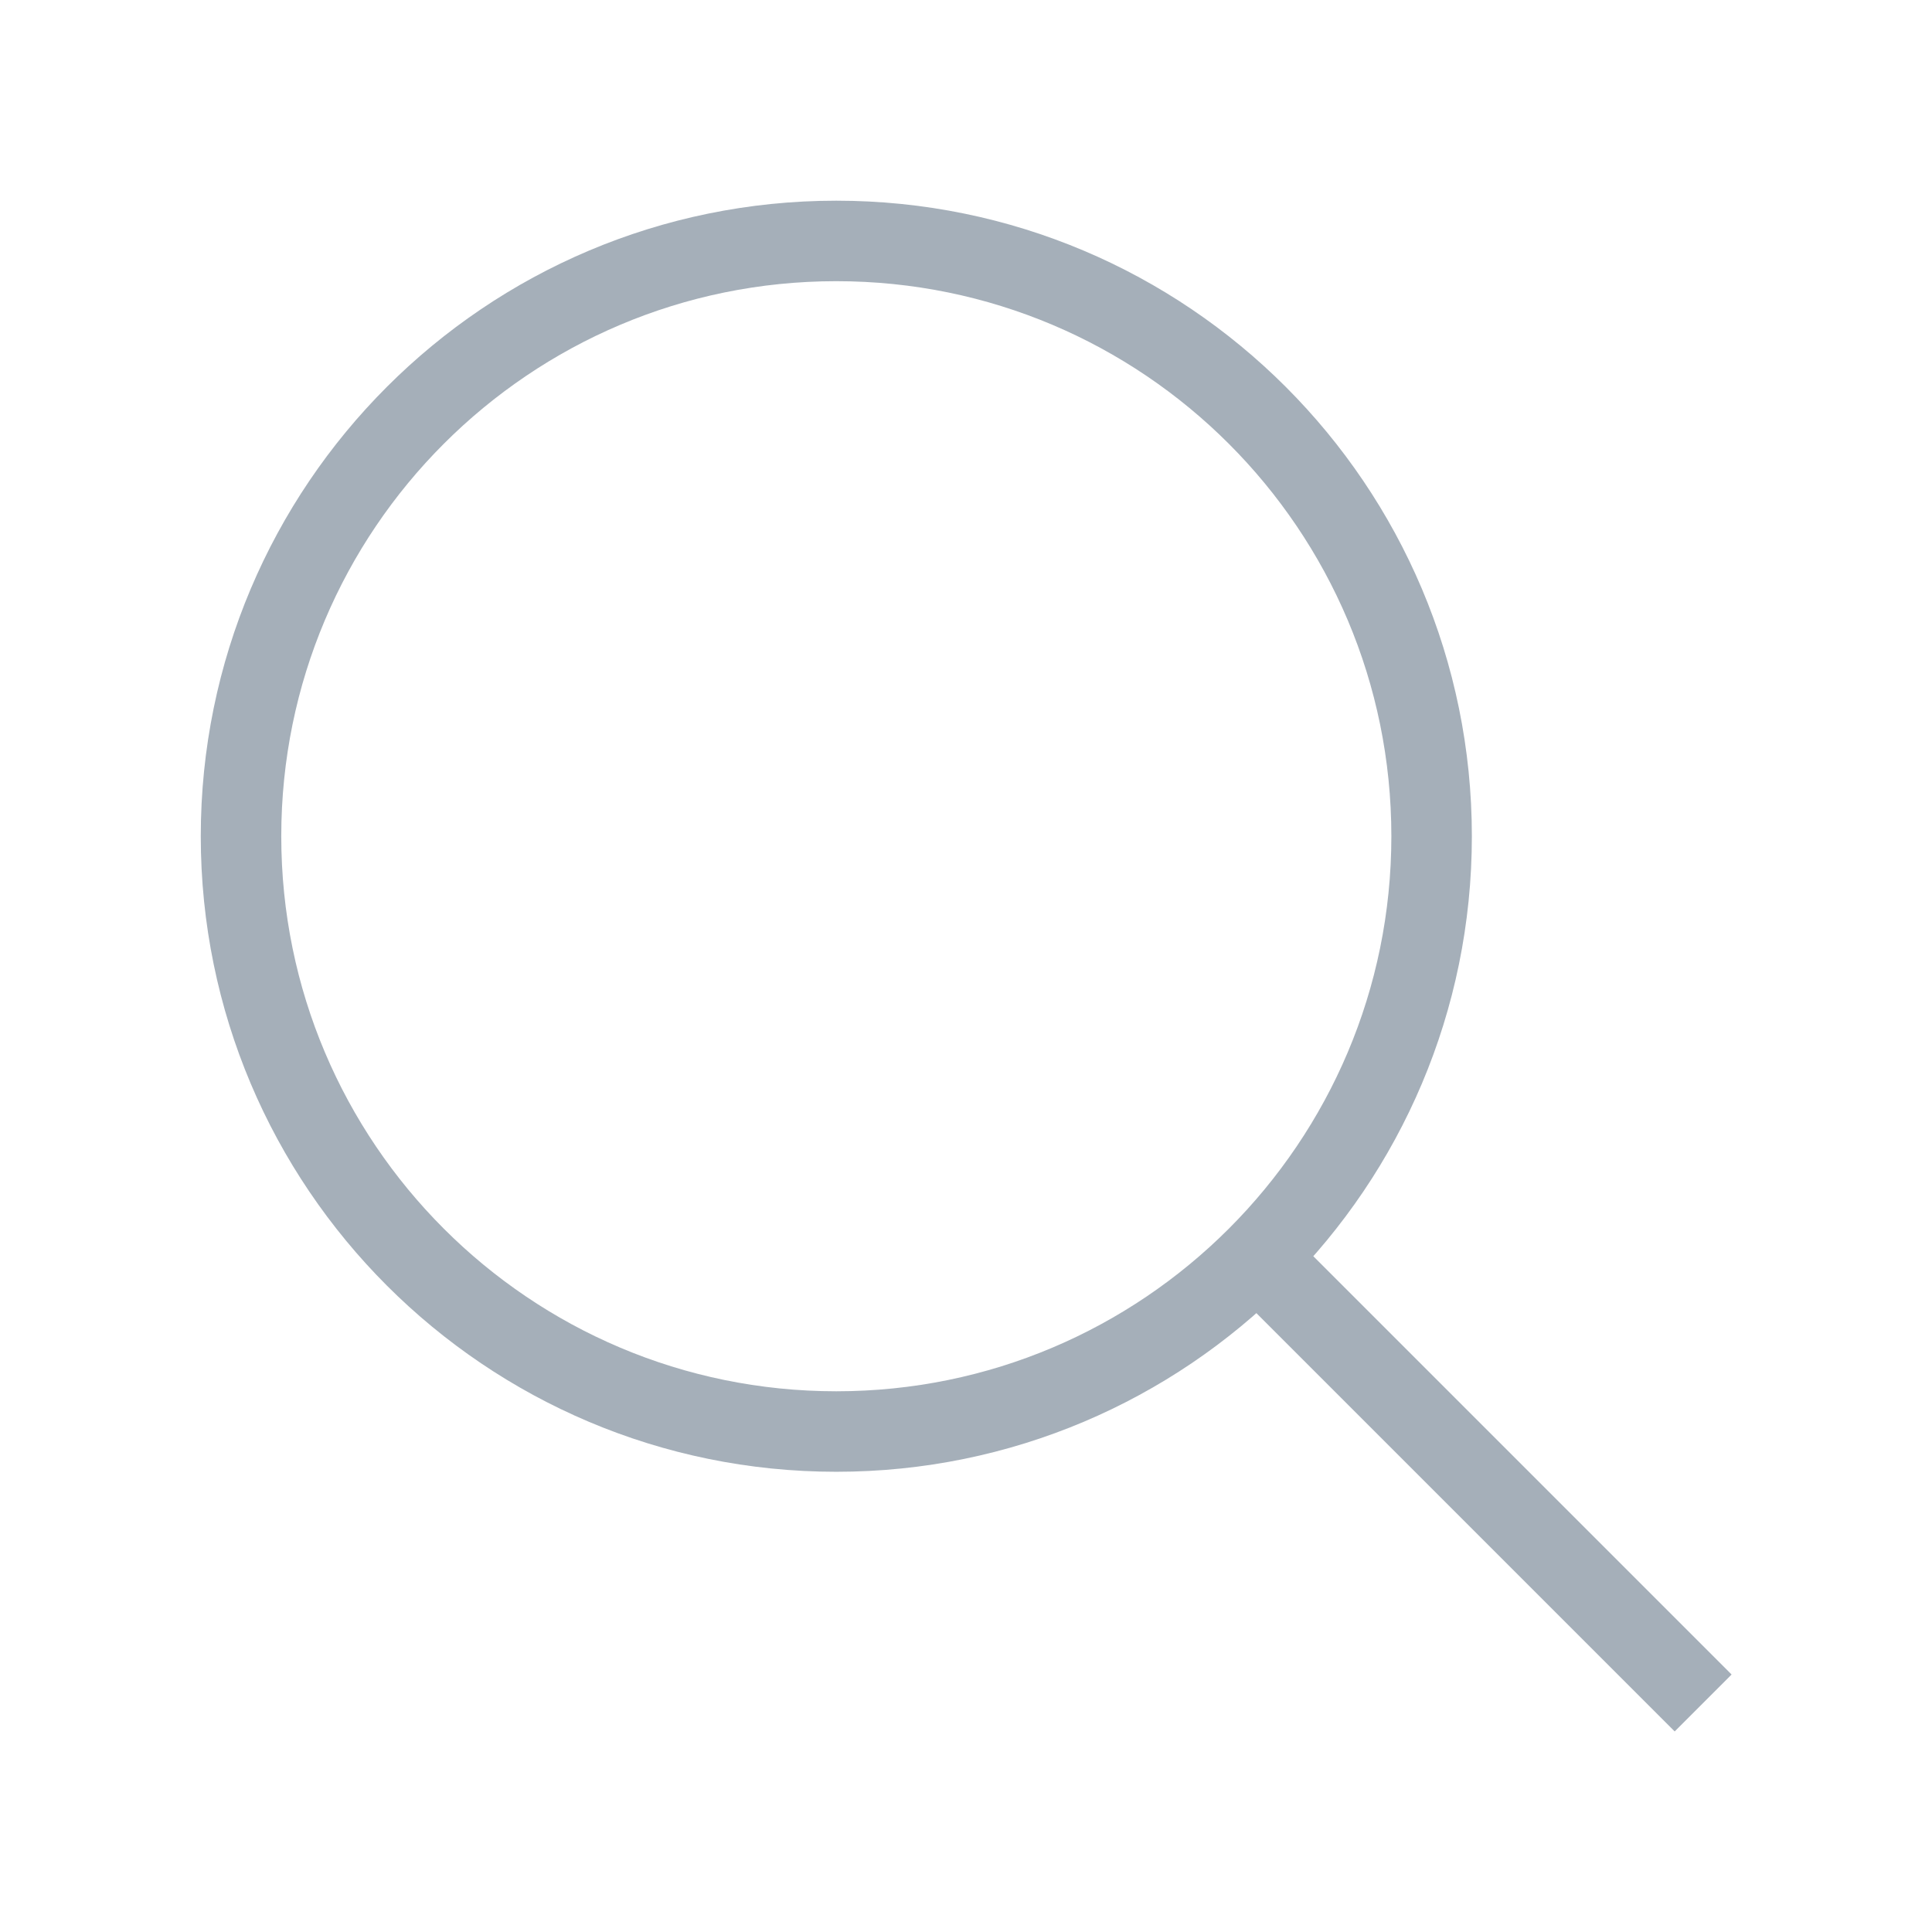
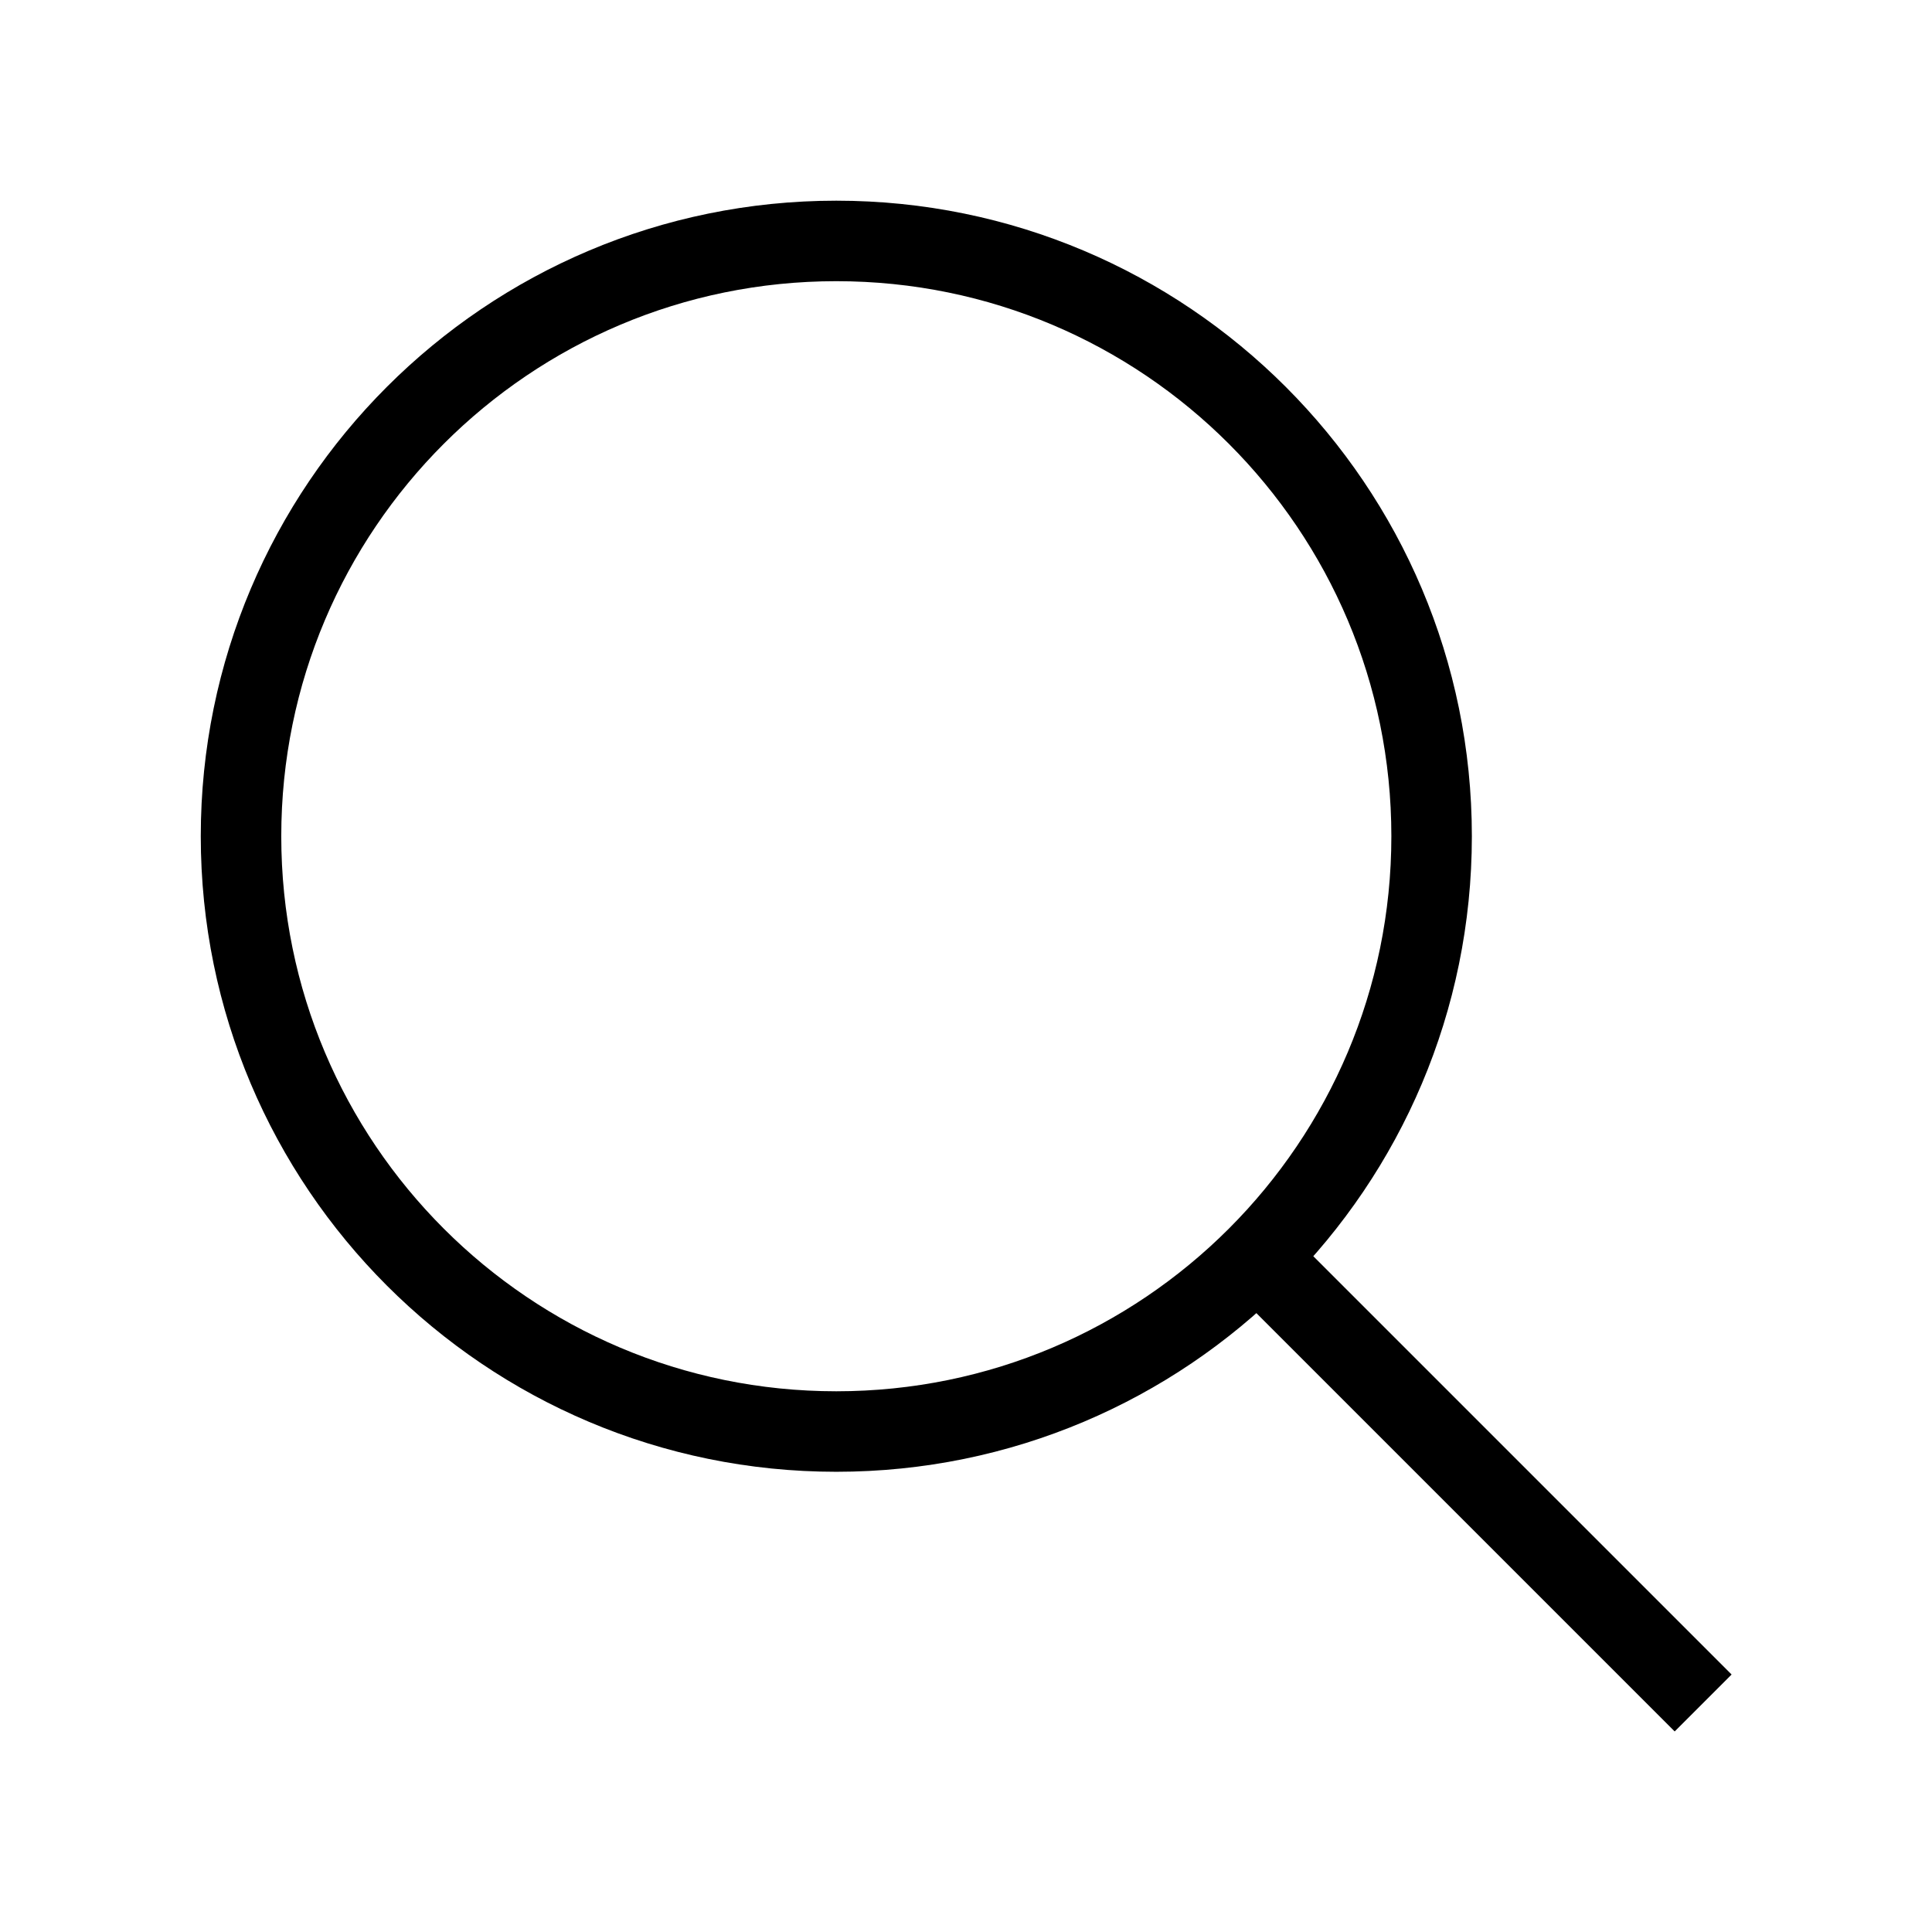
<svg xmlns="http://www.w3.org/2000/svg" viewBox="0 0 24 24">
-   <g fill="none" stroke="#a5afb9" strokeMiterlimit="10">
+   <g fill="none" stroke="currentColor" strokeMiterlimit="10">
    <circle cx="10.389" cy="10.388" r="7.395" strokeWidth="2.032" />
    <path d="m15.64 15.638 5.517 5.517" strokeLinecap="round" strokeWidth="2.001" />
  </g>
</svg>
